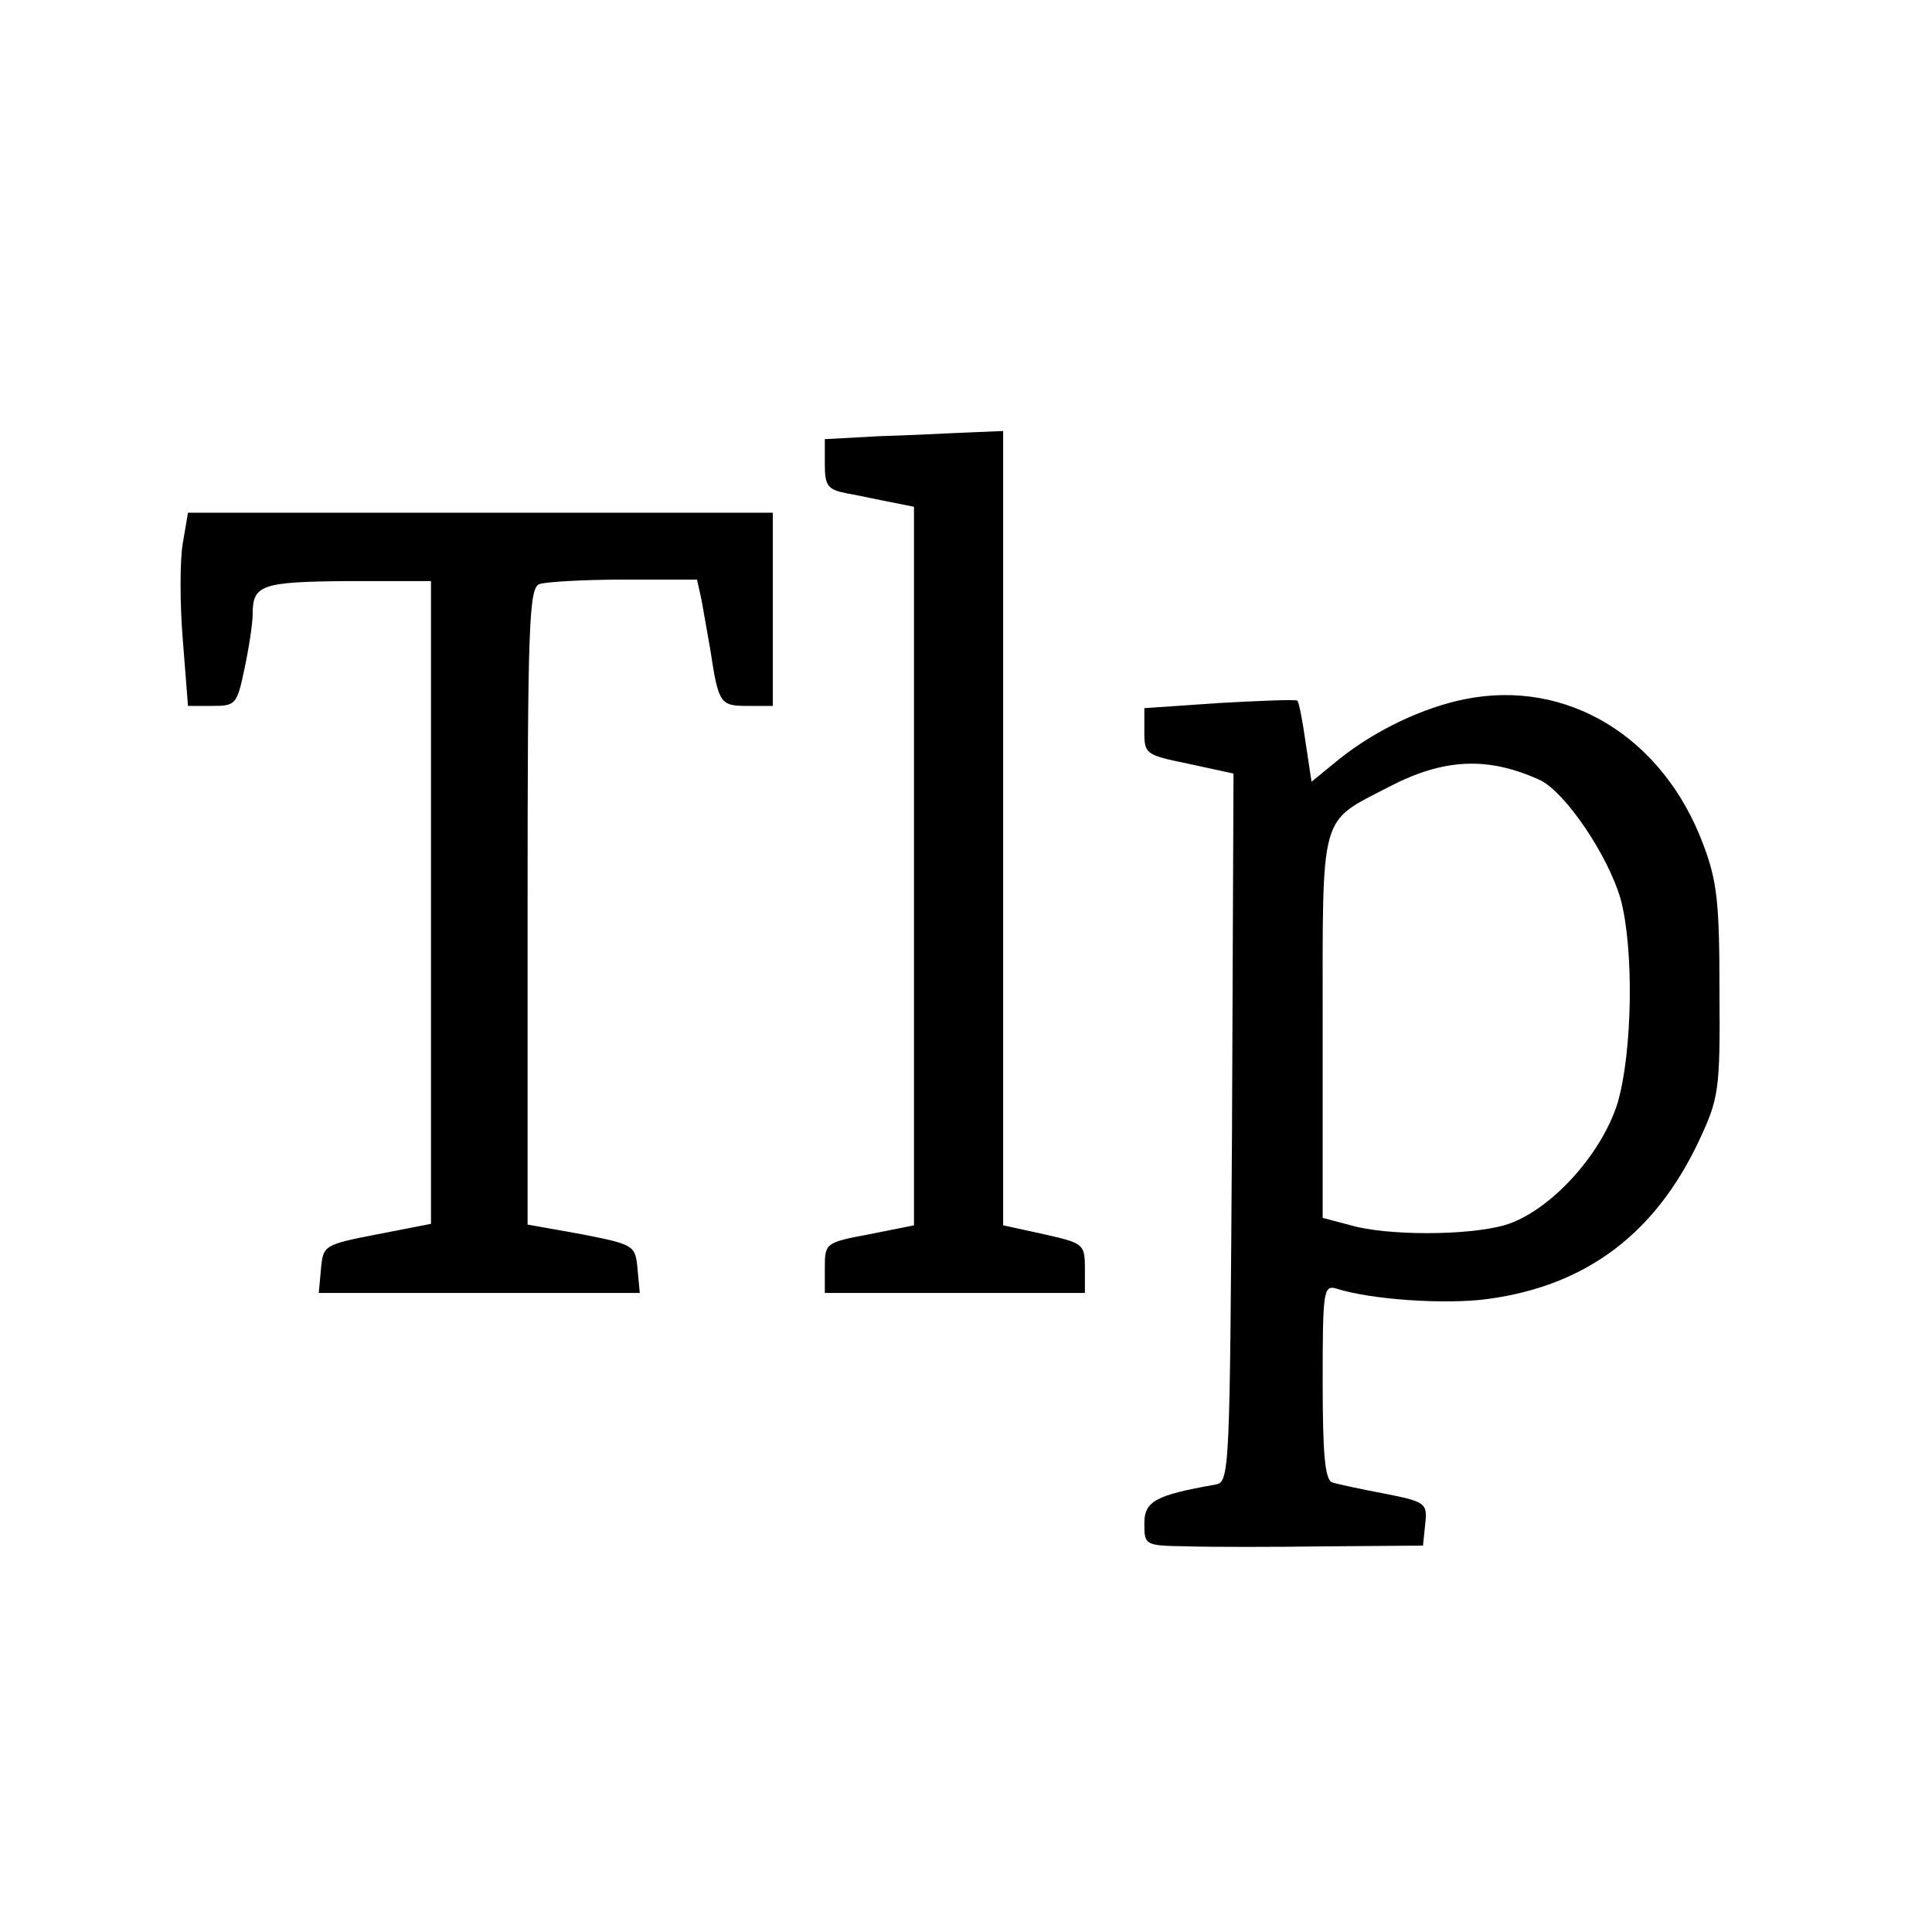
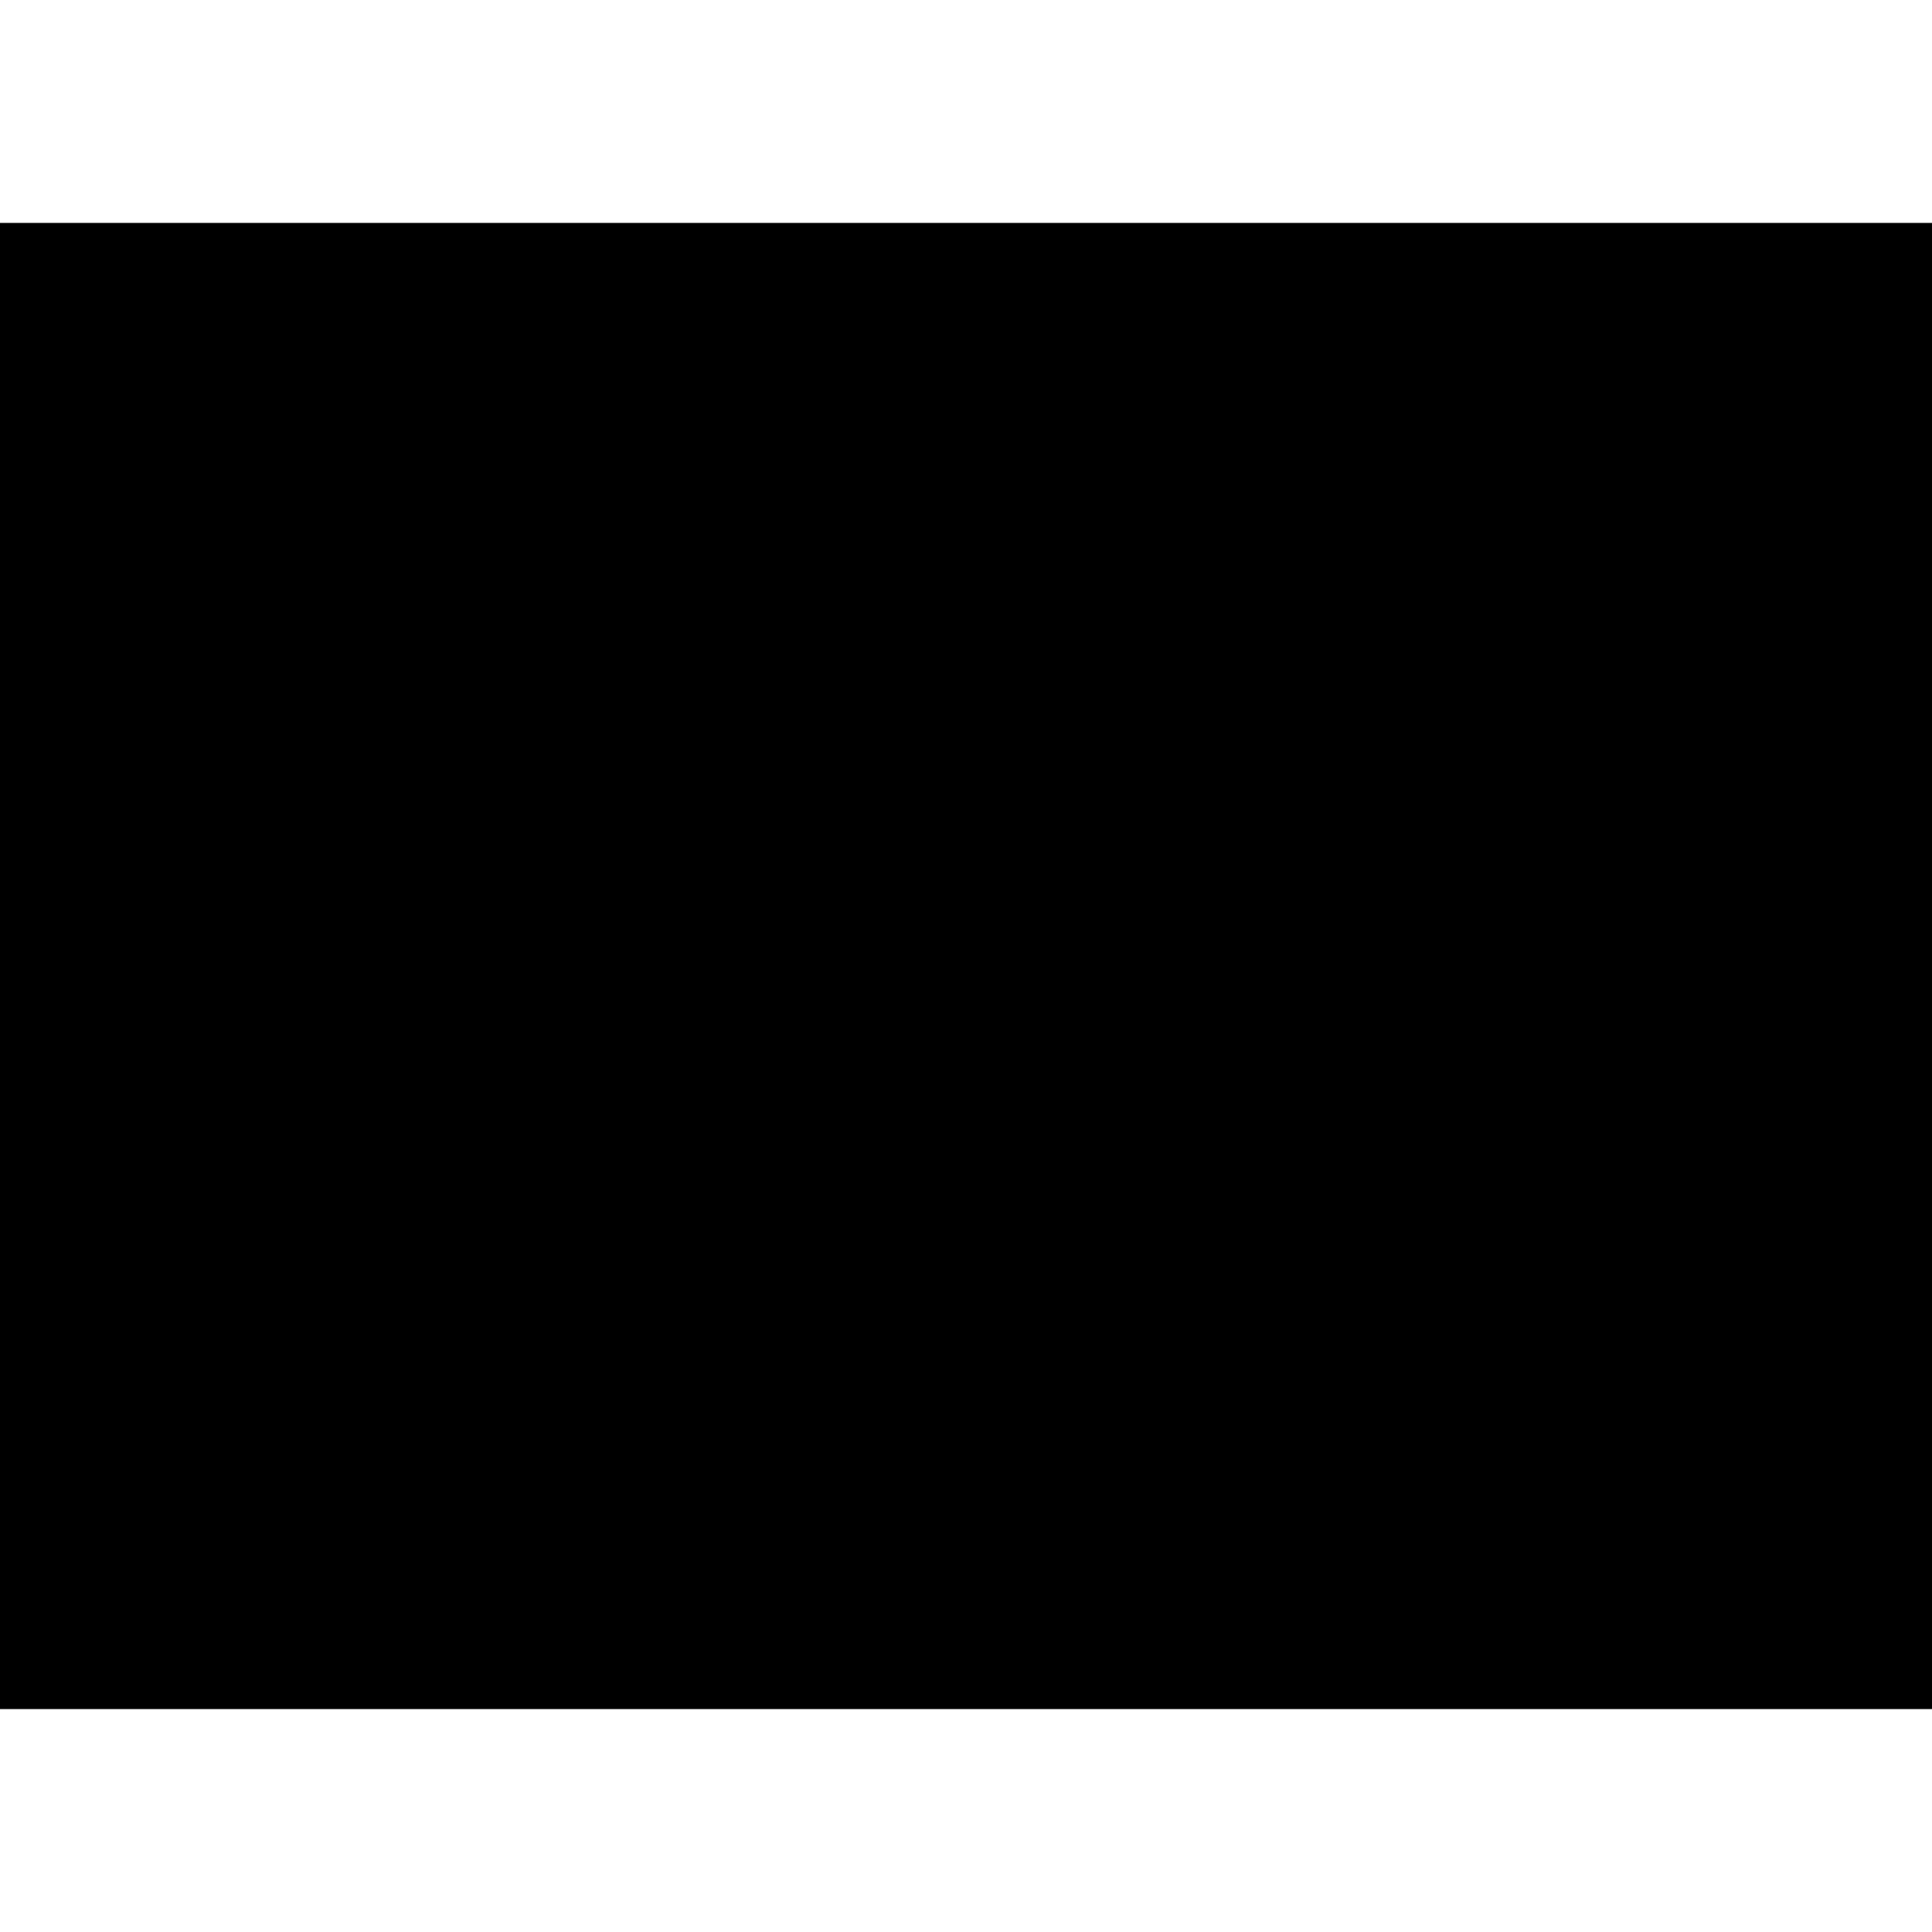
<svg xmlns="http://www.w3.org/2000/svg" version="1.0" width="260pt" height="260pt" viewBox="0 0 260 260" preserveAspectRatio="xMidYMid meet">
  <g transform="translate(0,260) scale(0.1,-0.1)" fill="#000000" stroke="none">
-     <path d="M1183 2013 l-73 -4 0 -34 c0 -29 4 -34 30 -39 17 -3 44 -9 60 -12 l30 -6 0 -483 0 -484 -60 -12 c-59 -11 -60 -12 -60 -45 l0 -34 175 0 175 0 0 33 c0 33 -2 34 -55 46 l-55 12 0 535 0 534 -47 -2 c-27 -1 -81 -4 -120 -5z" />
-     <path d="M246 1869 c-4 -23 -4 -81 0 -130 l7 -89 33 0 c31 0 33 2 43 50 6 28 11 61 11 73 0 40 11 44 128 45 l112 0 0 -432 0 -433 -72 -14 c-72 -14 -73 -15 -76 -46 l-3 -33 216 0 216 0 -3 32 c-3 32 -4 33 -75 47 l-73 13 0 428 c0 381 2 429 16 434 9 3 60 6 114 6 l98 0 6 -27 c3 -16 8 -46 12 -68 11 -72 13 -75 50 -75 l34 0 0 130 0 130 -394 0 -393 0 -7 -41z" />
-     <path d="M1971 1659 c-55 -11 -119 -41 -168 -80 l-38 -31 -8 53 c-4 29 -9 54 -11 56 -1 2 -49 0 -104 -3 l-102 -7 0 -32 c0 -30 2 -31 60 -43 l60 -13 -2 -477 c-3 -468 -3 -477 -23 -480 -79 -14 -95 -22 -95 -52 0 -30 1 -30 58 -31 31 -1 116 -1 187 0 l130 1 3 29 c3 28 1 30 -55 41 -32 6 -64 13 -70 15 -10 3 -13 39 -13 135 0 121 1 131 18 126 46 -15 148 -22 205 -14 132 18 225 88 284 214 26 56 28 67 27 199 0 120 -3 149 -22 199 -54 144 -183 223 -321 195z m102 -109 c34 -17 91 -101 108 -160 18 -67 16 -205 -4 -274 -22 -71 -93 -148 -153 -165 -50 -14 -158 -14 -206 0 l-38 10 0 258 c0 292 -5 273 89 322 75 39 134 41 204 9z" />
+     <path d="M0 1300 l0 -1000 1300 0 1300 0 0 1000 0 1000 -1300 0 -1300 0 0 -1000z" />
  </g>
</svg>
